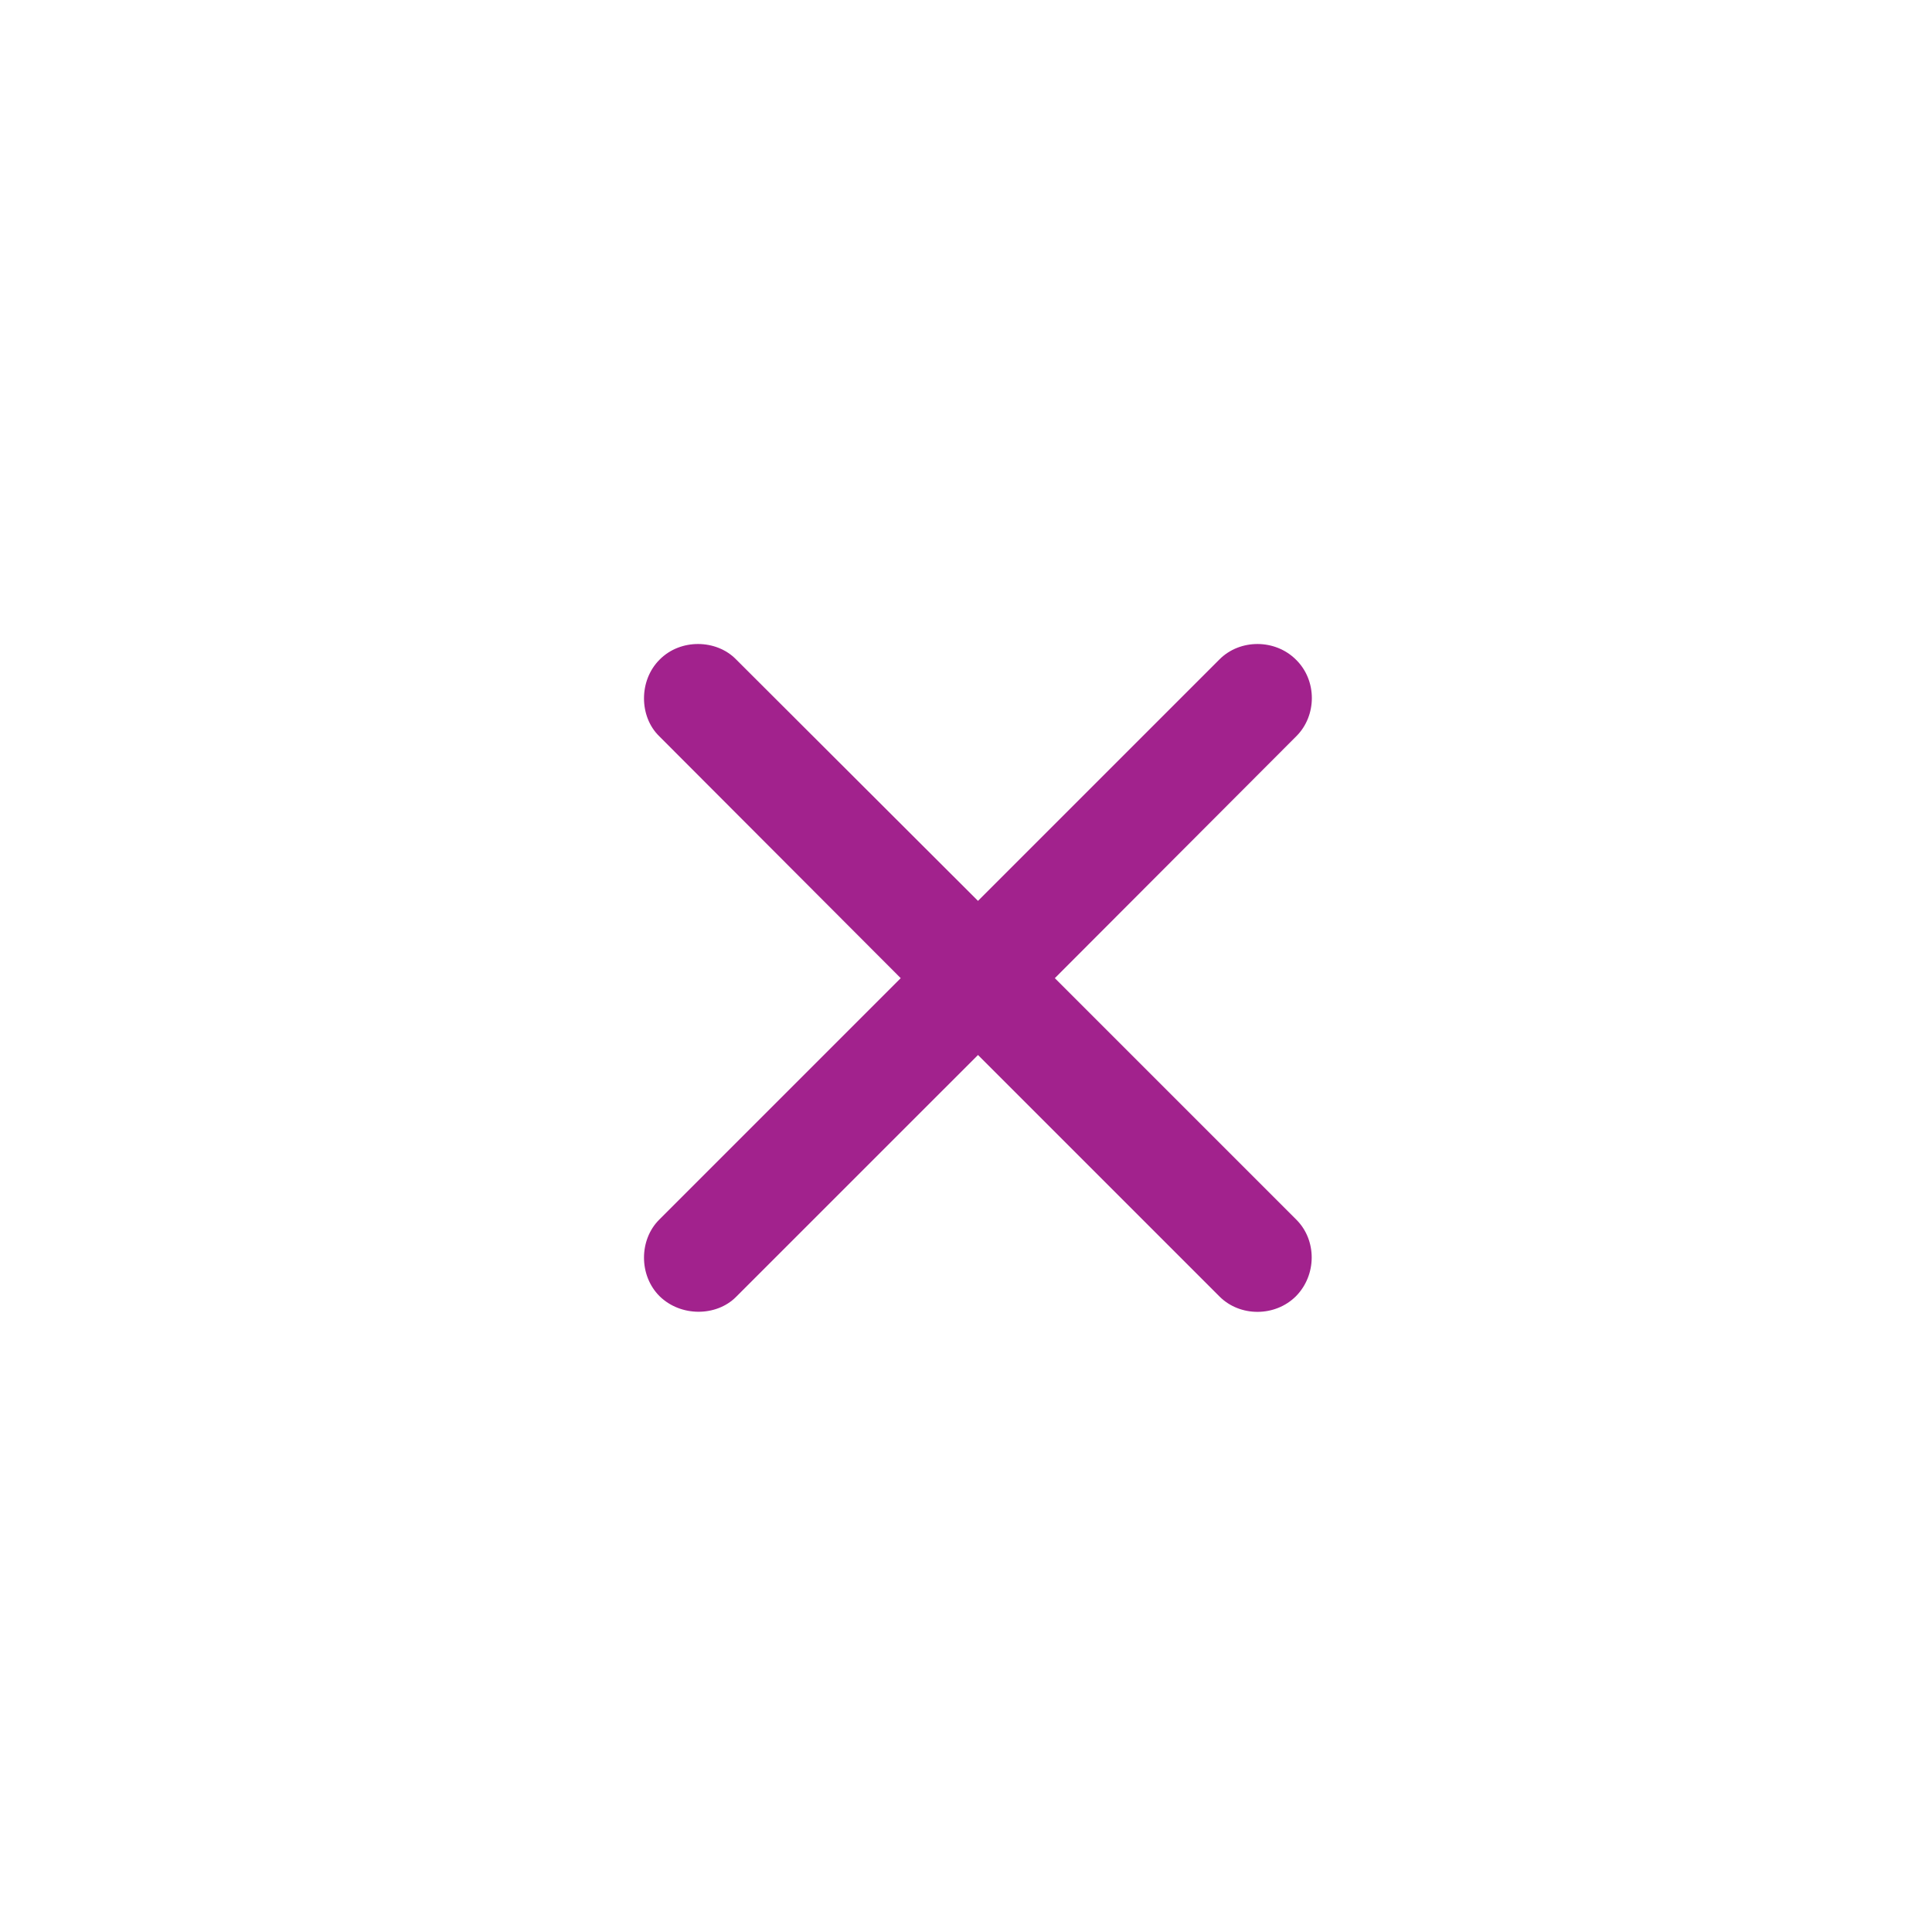
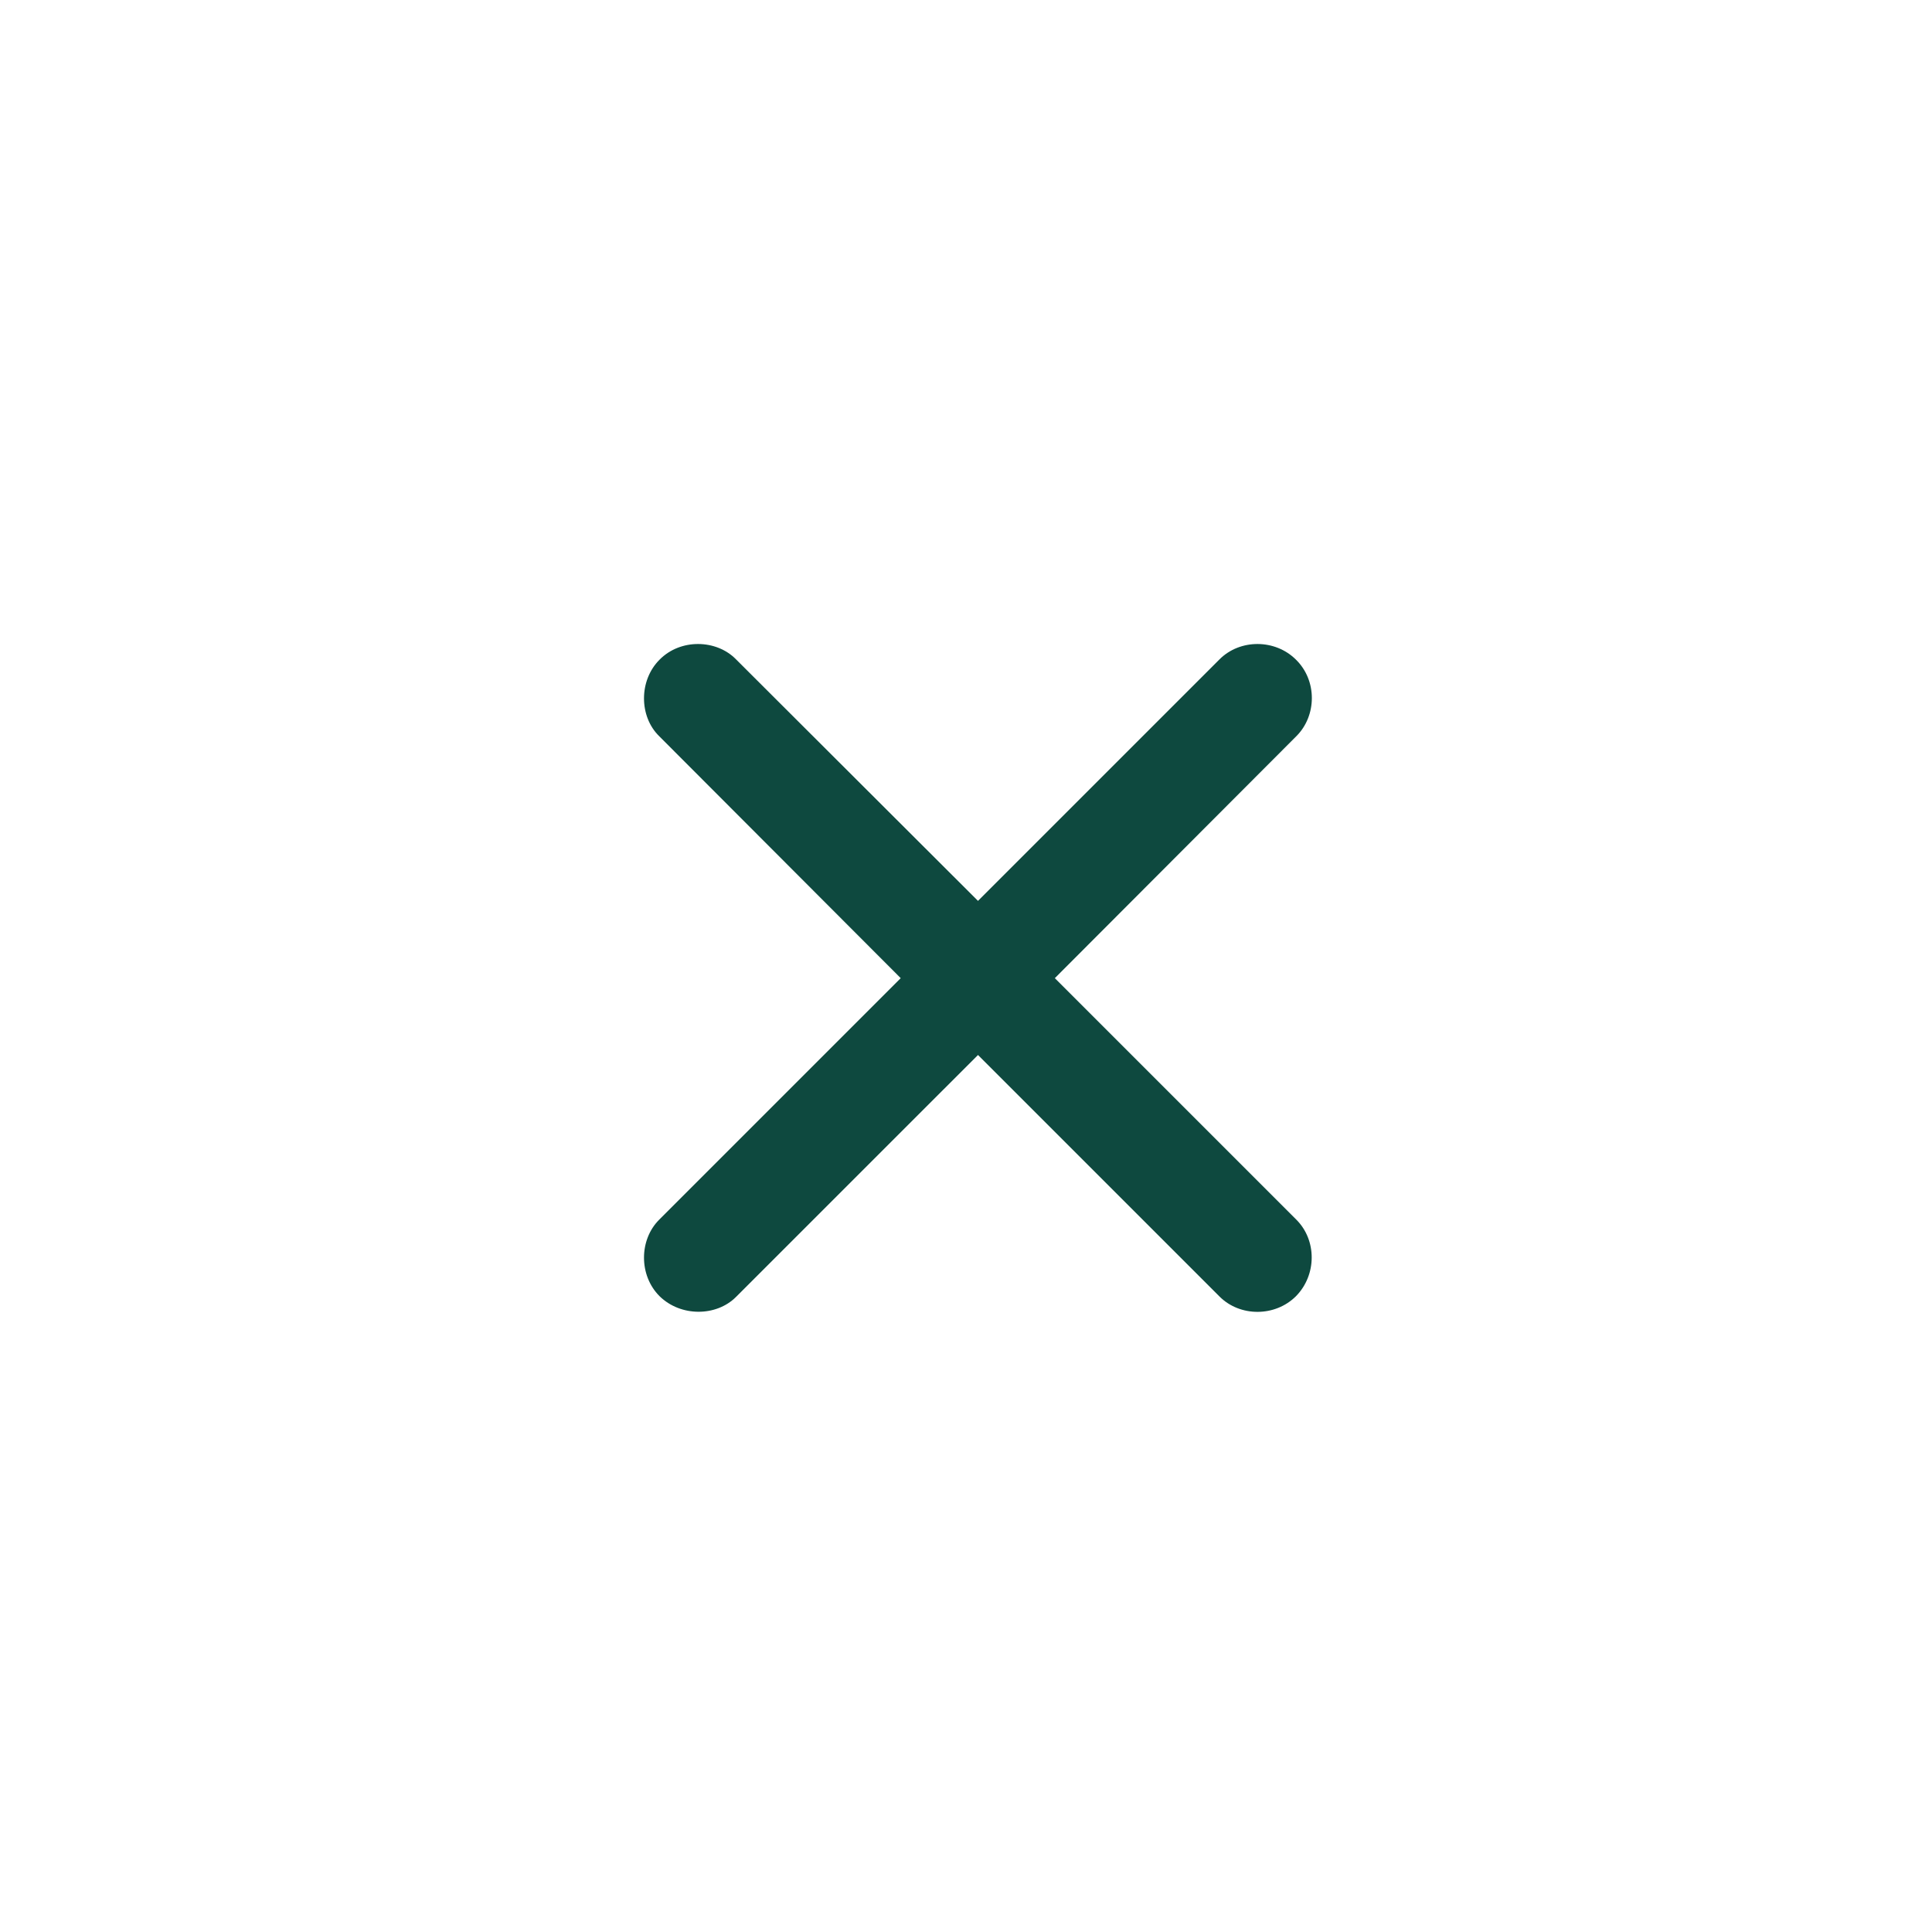
<svg xmlns="http://www.w3.org/2000/svg" width="48" height="48" viewBox="0 0 48 48" fill="none">
-   <path d="M16.376 30.304C15.878 30.802 15.868 31.685 16.386 32.203C16.914 32.721 17.798 32.711 18.285 32.223L24.298 26.211L30.3 32.213C30.808 32.721 31.681 32.721 32.199 32.203C32.717 31.675 32.717 30.812 32.209 30.304L26.207 24.302L32.209 18.289C32.717 17.781 32.727 16.908 32.199 16.39C31.681 15.872 30.808 15.872 30.3 16.38L24.298 22.382L18.285 16.38C17.798 15.882 16.904 15.862 16.386 16.39C15.868 16.908 15.878 17.802 16.376 18.289L22.378 24.302L16.376 30.304Z" fill="#A2228D" />
+   <path d="M16.376 30.304C15.878 30.802 15.868 31.685 16.386 32.203C16.914 32.721 17.798 32.711 18.285 32.223L24.298 26.211L30.3 32.213C30.808 32.721 31.681 32.721 32.199 32.203C32.717 31.675 32.717 30.812 32.209 30.304L26.207 24.302L32.209 18.289C32.717 17.781 32.727 16.908 32.199 16.39C31.681 15.872 30.808 15.872 30.3 16.38L24.298 22.382L18.285 16.38C17.798 15.882 16.904 15.862 16.386 16.39C15.868 16.908 15.878 17.802 16.376 18.289L22.378 24.302L16.376 30.304Z" fill="#0E493F" />
</svg>
